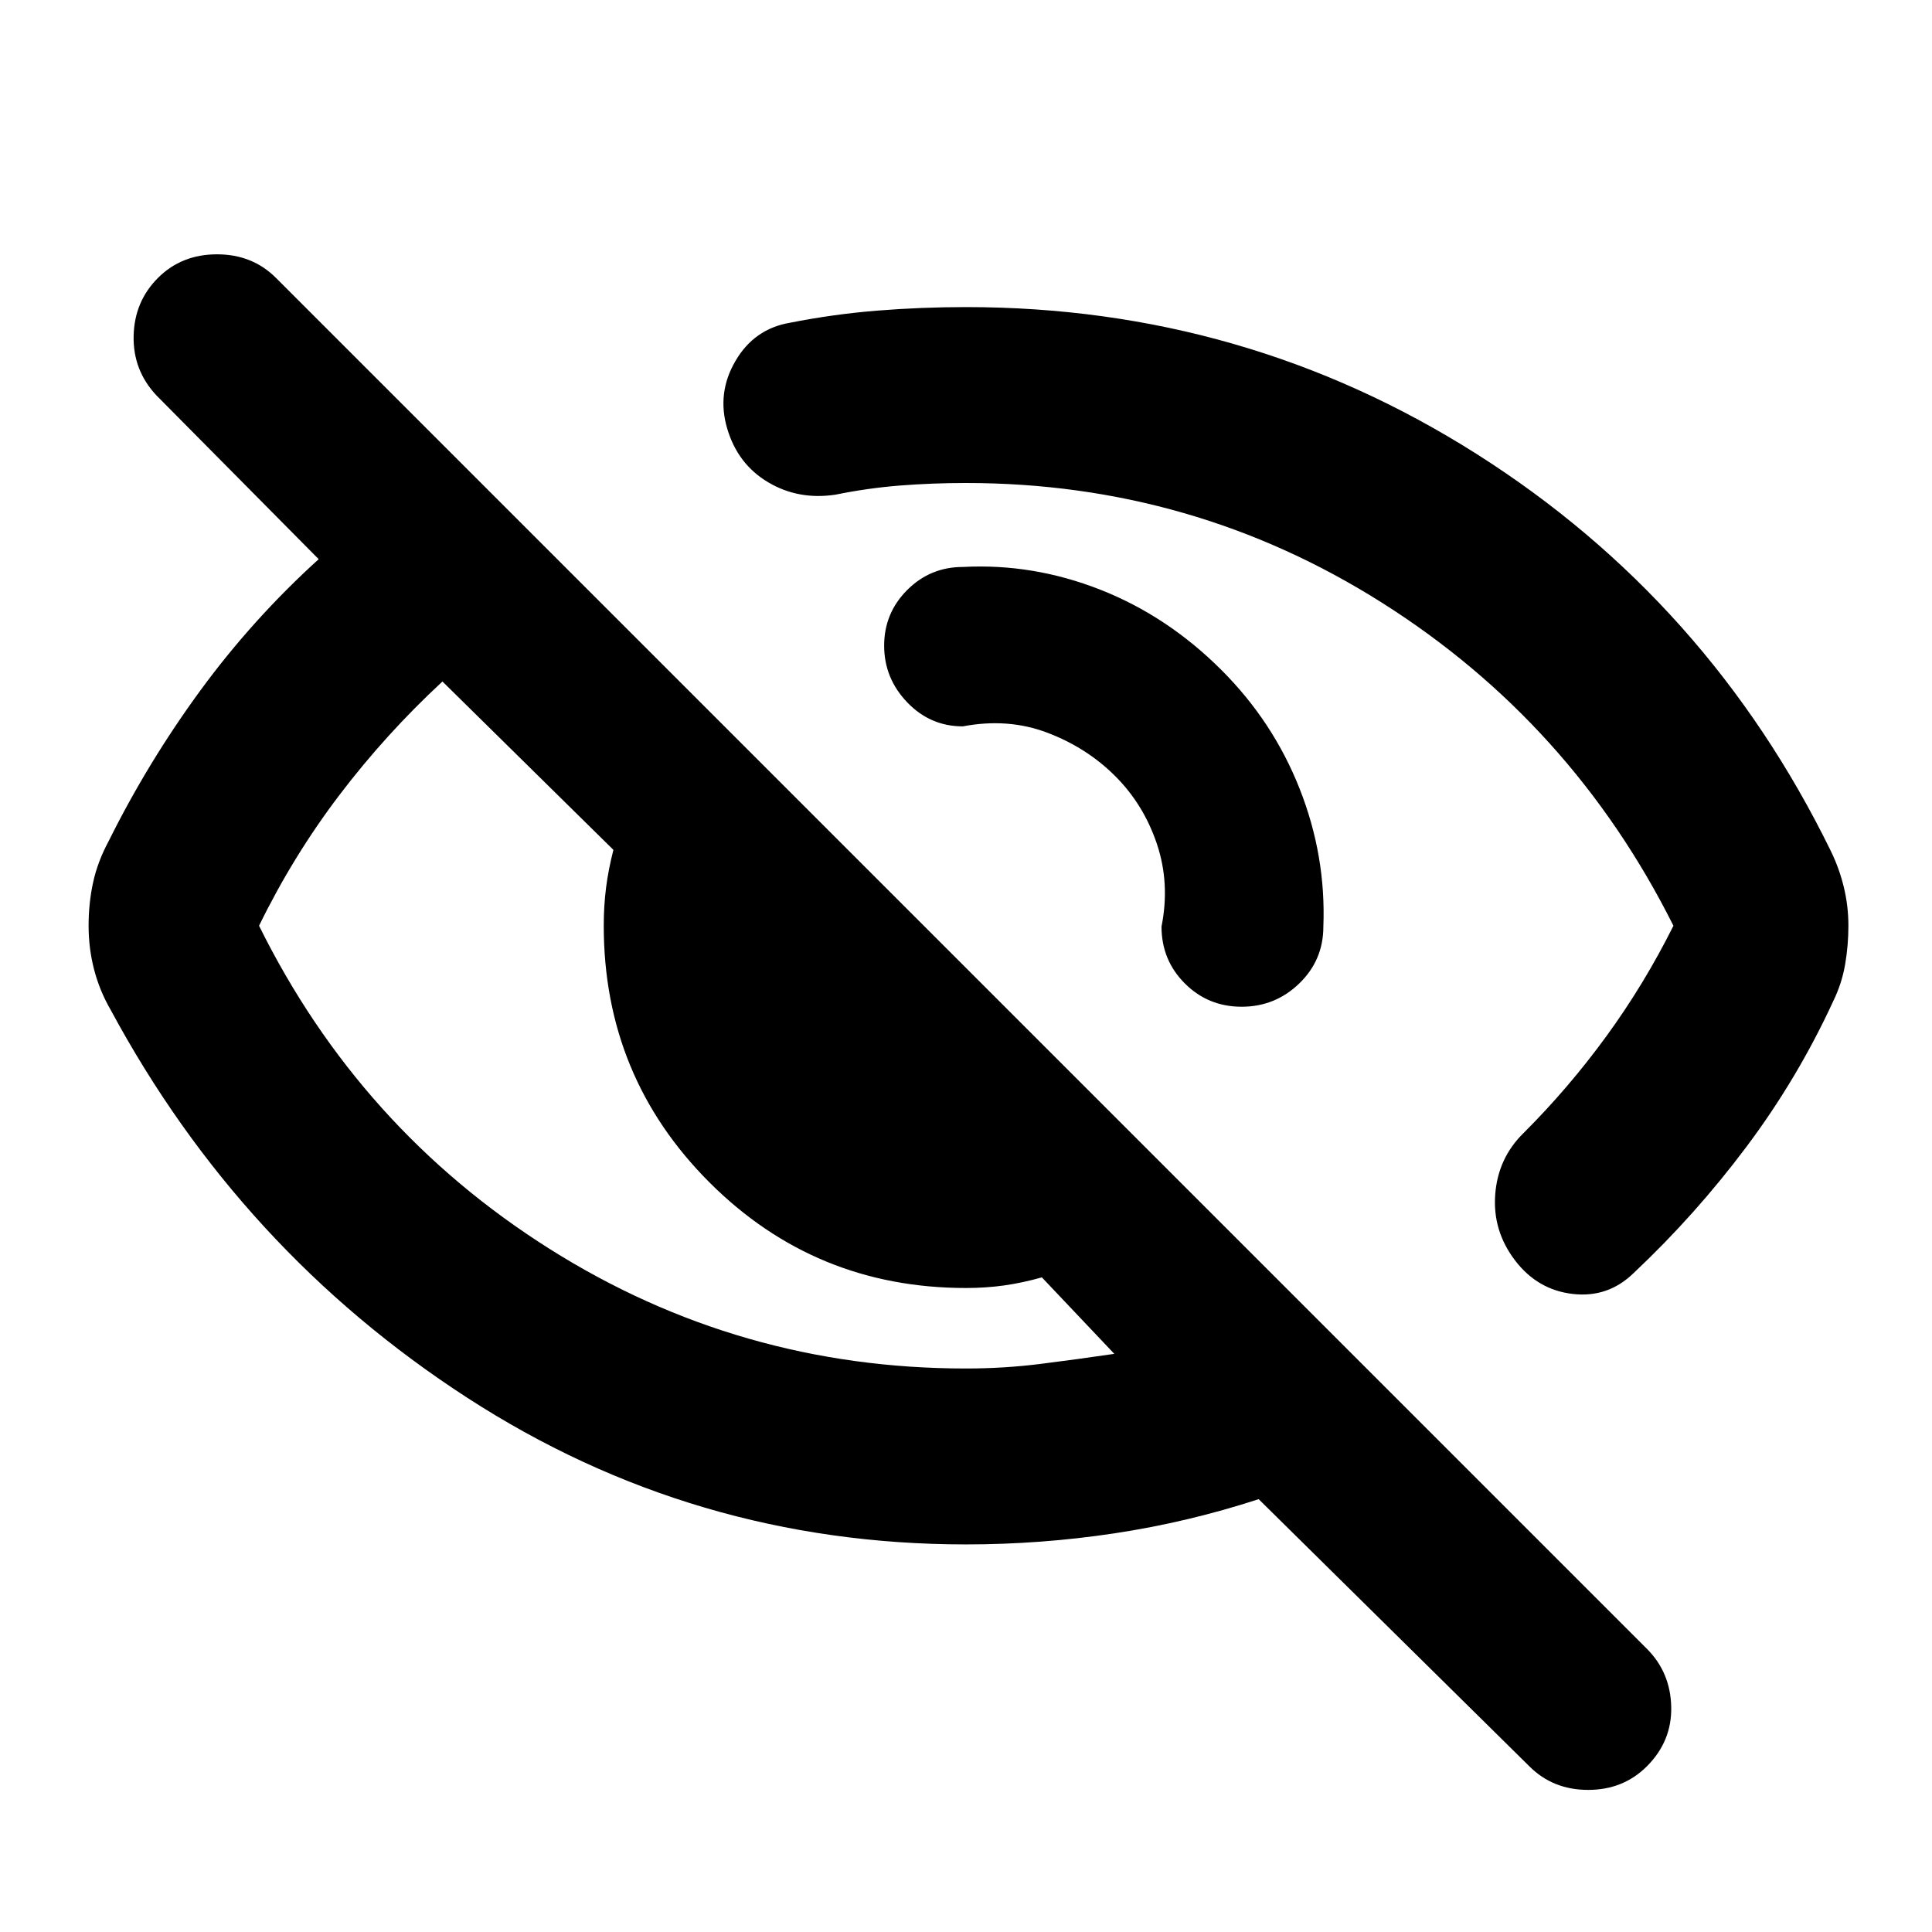
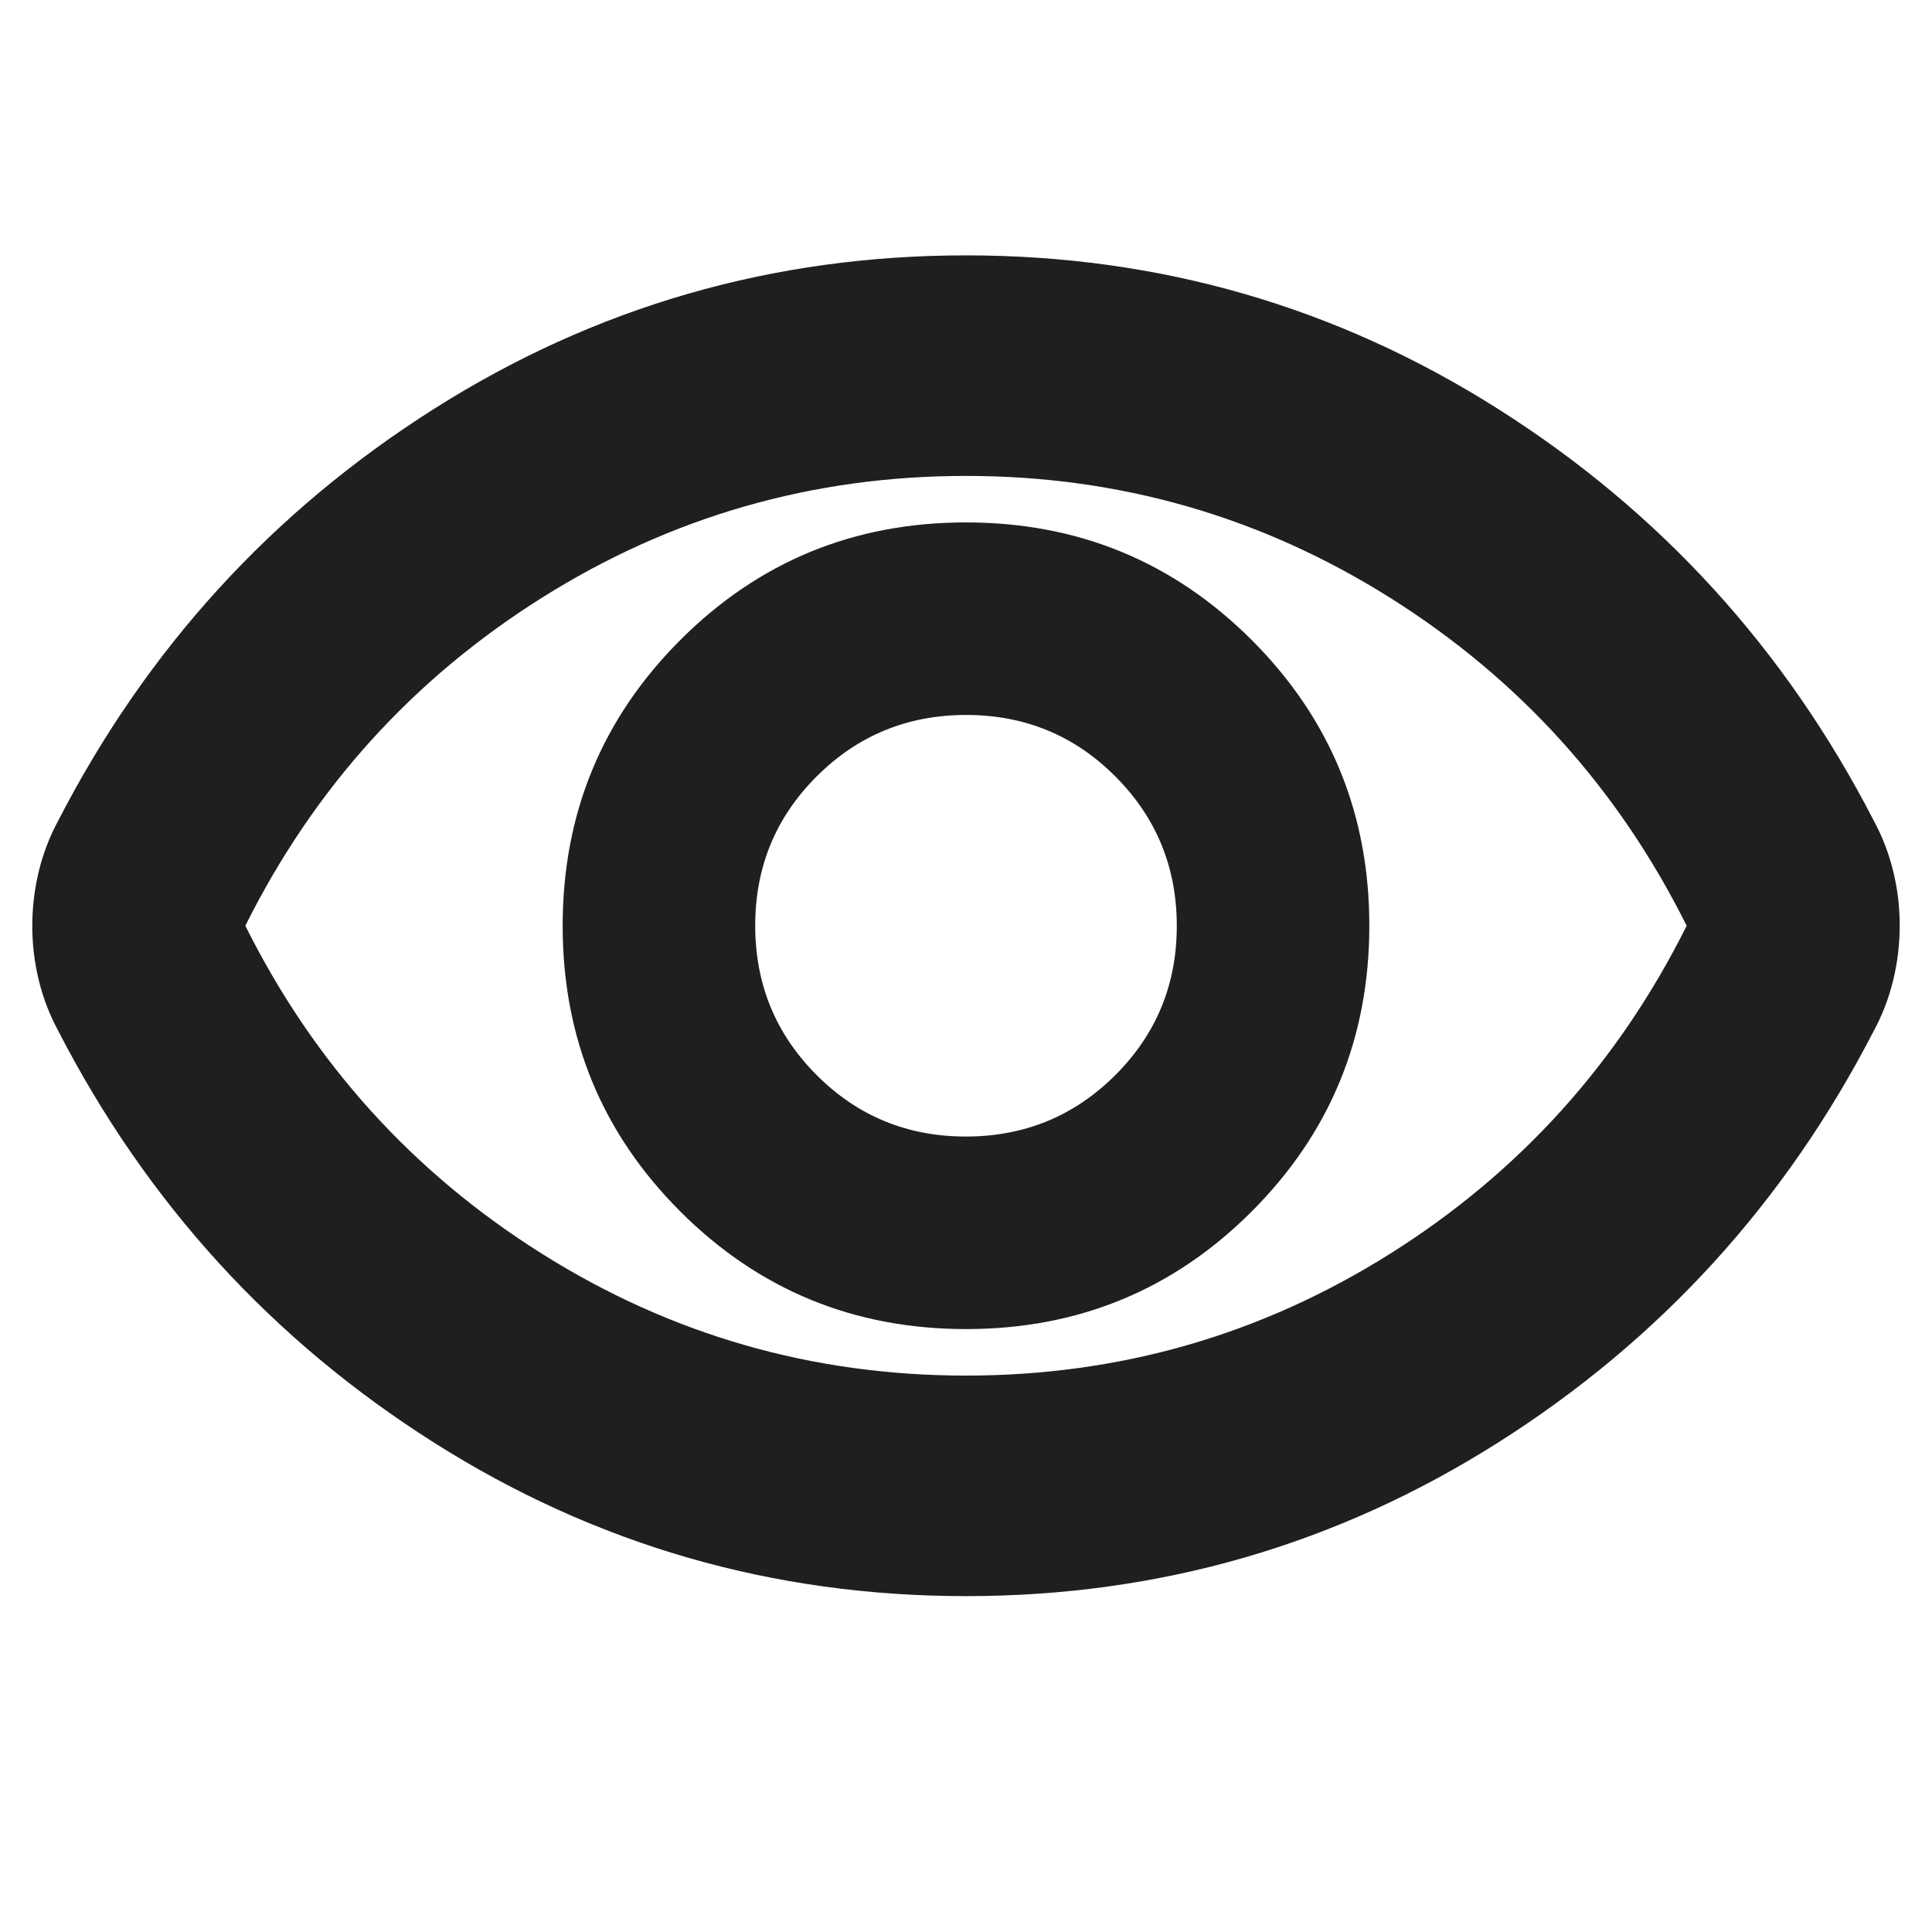
- <svg xmlns="http://www.w3.org/2000/svg" viewBox="0 -960 960 960">
-   <path d="M607-627q25.65 25.65 38.79 58.95 13.14 33.29 11.78 68.46 0 16.68-11.96 28.25-11.96 11.58-28.63 11.58-16.68 0-28.25-11.58-11.58-11.57-11.58-28.25 4.28-21.45-2.28-41.03-6.57-19.58-20.7-33.71-14.13-14.13-33.7-21.57-19.58-7.45-42.03-3.17-16.2 0-27.66-11.95-11.45-11.96-11.45-28.15 0-16.2 11.45-27.66 11.46-11.45 27.66-11.45 34.89-1.85 68.3 11.29Q580.15-653.85 607-627Zm-127-93q-16.85 0-32.82 1.26-15.96 1.26-32.05 4.54-18.43 2.77-33.49-6.19-15.05-8.96-20.29-26.63-5.24-17.68 4.1-33.63 9.33-15.96 27.01-18.96 21.56-4.28 43.39-6.04 21.82-1.76 44.15-1.76 138.67 0 253.85 73.07 115.17 73.08 175.89 197.23 4.24 8.72 6.48 18.06 2.24 9.33 2.24 19.05t-1.62 19.17q-1.62 9.46-5.86 18.18-17.76 38.56-43.19 72.49-25.42 33.92-55.99 62.68-12.71 12.44-30.27 10.44-17.55-2-28.75-16.72-11.19-14.72-9.81-32.77 1.38-18.06 14.1-30.49 22.32-22.28 41.13-48.09 18.8-25.8 33.32-54.89-50.48-100.76-144.62-160.38Q592.76-720 480-720Zm0 527.41q-135.43 0-247.99-72.98-112.55-72.97-177.03-192.65-5.48-9.43-8.22-20.01-2.74-10.57-2.74-21.77t2.24-21.51q2.24-10.32 7.72-20.51 19.52-39.28 45.54-74.83 26.02-35.54 58.83-65.3l-80.61-81.37Q66.02-776 66.4-793.1q.38-17.1 12.1-28.81 11.72-11.72 29.32-11.72 17.59 0 29.31 11.72l681.2 681.19q11.71 11.72 12.09 28.82.38 17.1-12.09 29.57-11.72 11.72-29.2 11.72-17.48 0-29.2-11.72l-134.5-132.74q-35.23 11.48-71.71 16.98t-73.72 5.5ZM219.85-621.37q-28.05 26-51.09 56.28-23.04 30.29-40.04 65.09 50 101 144.26 160.5Q367.24-280 480-280q18.8 0 36.85-2.26 18.04-2.26 36.85-5.02l-36-38q-9.81 2.76-18.85 4.02Q489.8-320 480-320q-75 0-127.5-52.5T300-500q0-9.8 1.14-18.85 1.14-9.04 3.66-18.85l-84.95-83.67Zm324.74 88.46Zm-157.94 78.58Z" />
+ <svg xmlns="http://www.w3.org/2000/svg" viewBox="0 -960 960 960" fill="#1f1f1f">
+   <path d="M480.04-299.59q83.53 0 141.95-58.46 58.42-58.47 58.42-141.99 0-83.53-58.46-141.95-58.47-58.42-141.99-58.42-83.53 0-141.95 58.46-58.42 58.47-58.42 141.99 0 83.53 58.46 141.95 58.47 58.42 141.99 58.42Zm-.12-95.67q-43.67 0-74.16-30.57-30.5-30.57-30.5-74.25 0-43.67 30.57-74.16 30.57-30.5 74.25-30.5 43.67 0 74.16 30.57 30.5 30.57 30.5 74.25 0 43.67-30.57 74.16-30.57 30.5-74.25 30.5Zm.08 228.37q-144 0-264.5-76.38T29-447.65q-6.48-11.96-9.72-25.23t-3.24-27.04q0-13.78 3.24-27.13 3.24-13.34 9.72-25.3 66-128 186.5-204.38T480-833.11q144 0 264.5 76.38T931-552.35q6.48 11.96 9.72 25.23t3.24 27.04q0 13.78-3.24 27.13-3.24 13.34-9.72 25.3-66 128-186.5 204.38T480-166.89ZM480-500Zm.02 223.52q114.5 0 210.76-60.57Q787.03-397.62 838.09-500q-51.06-102.38-147.33-162.95-96.28-60.57-210.78-60.57t-210.76 60.57Q172.97-602.38 121.91-500q51.06 102.38 147.33 162.95 96.28 60.57 210.78 60.57Z" />
</svg>
